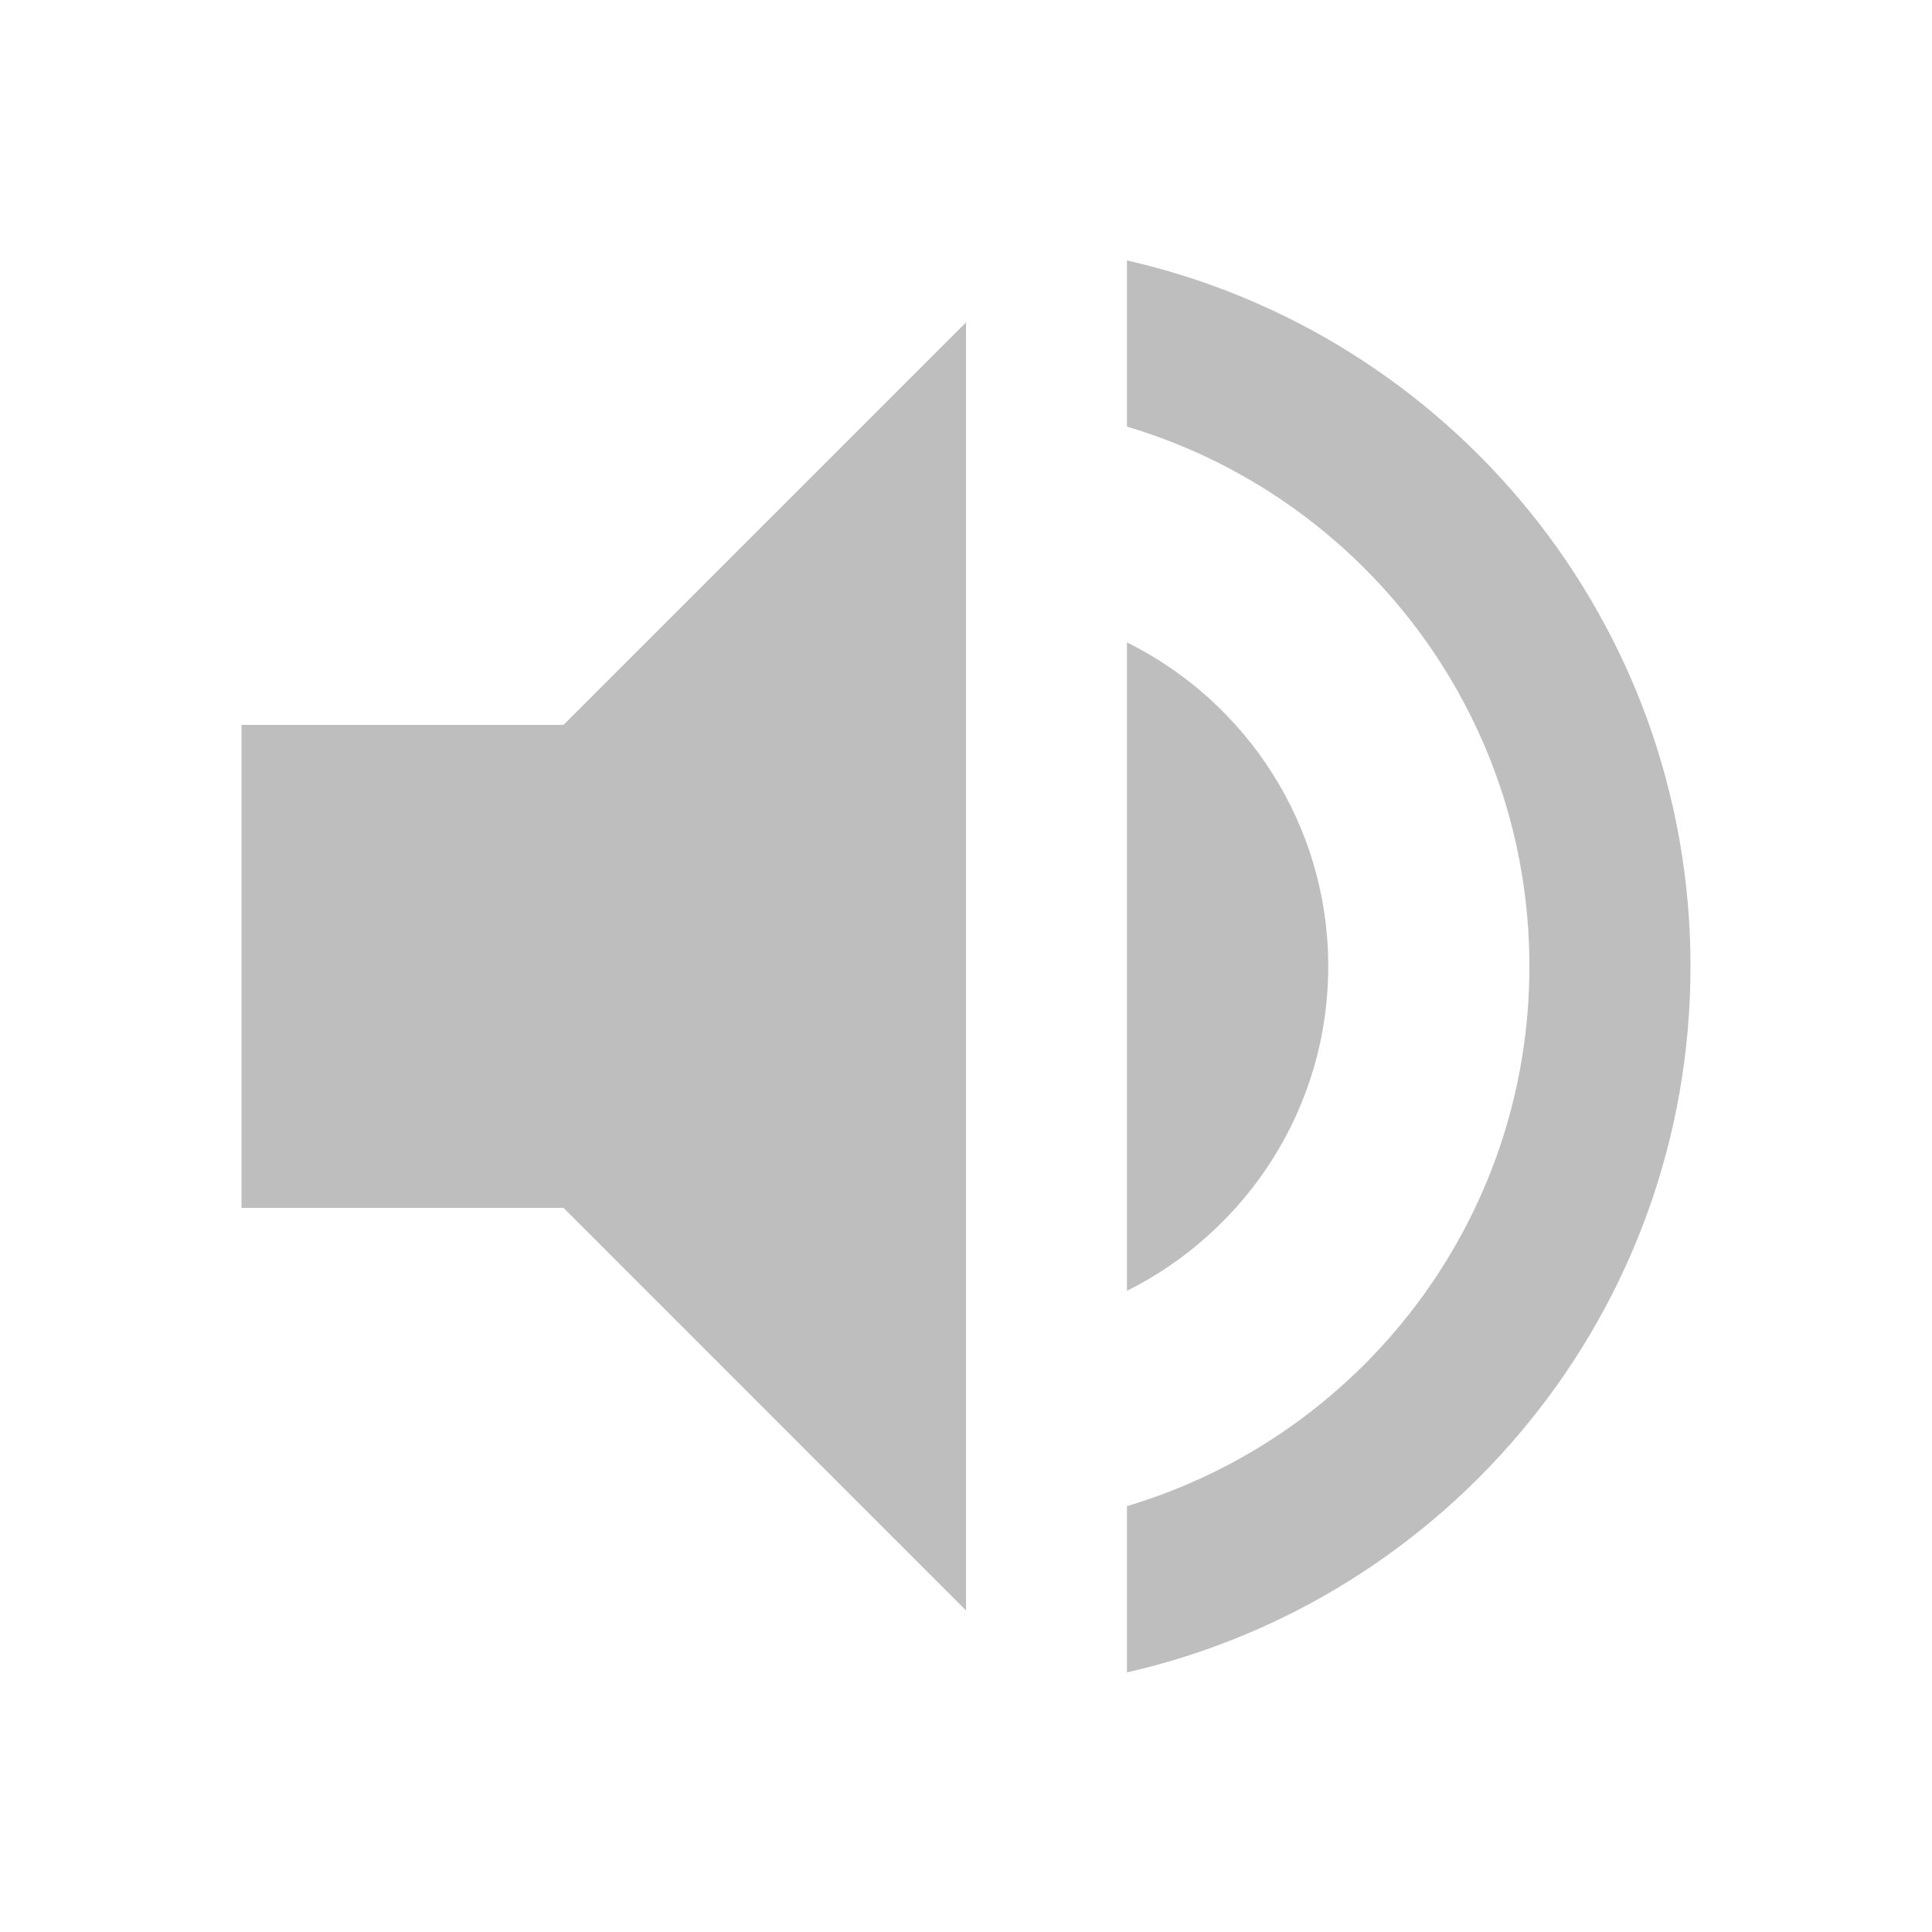
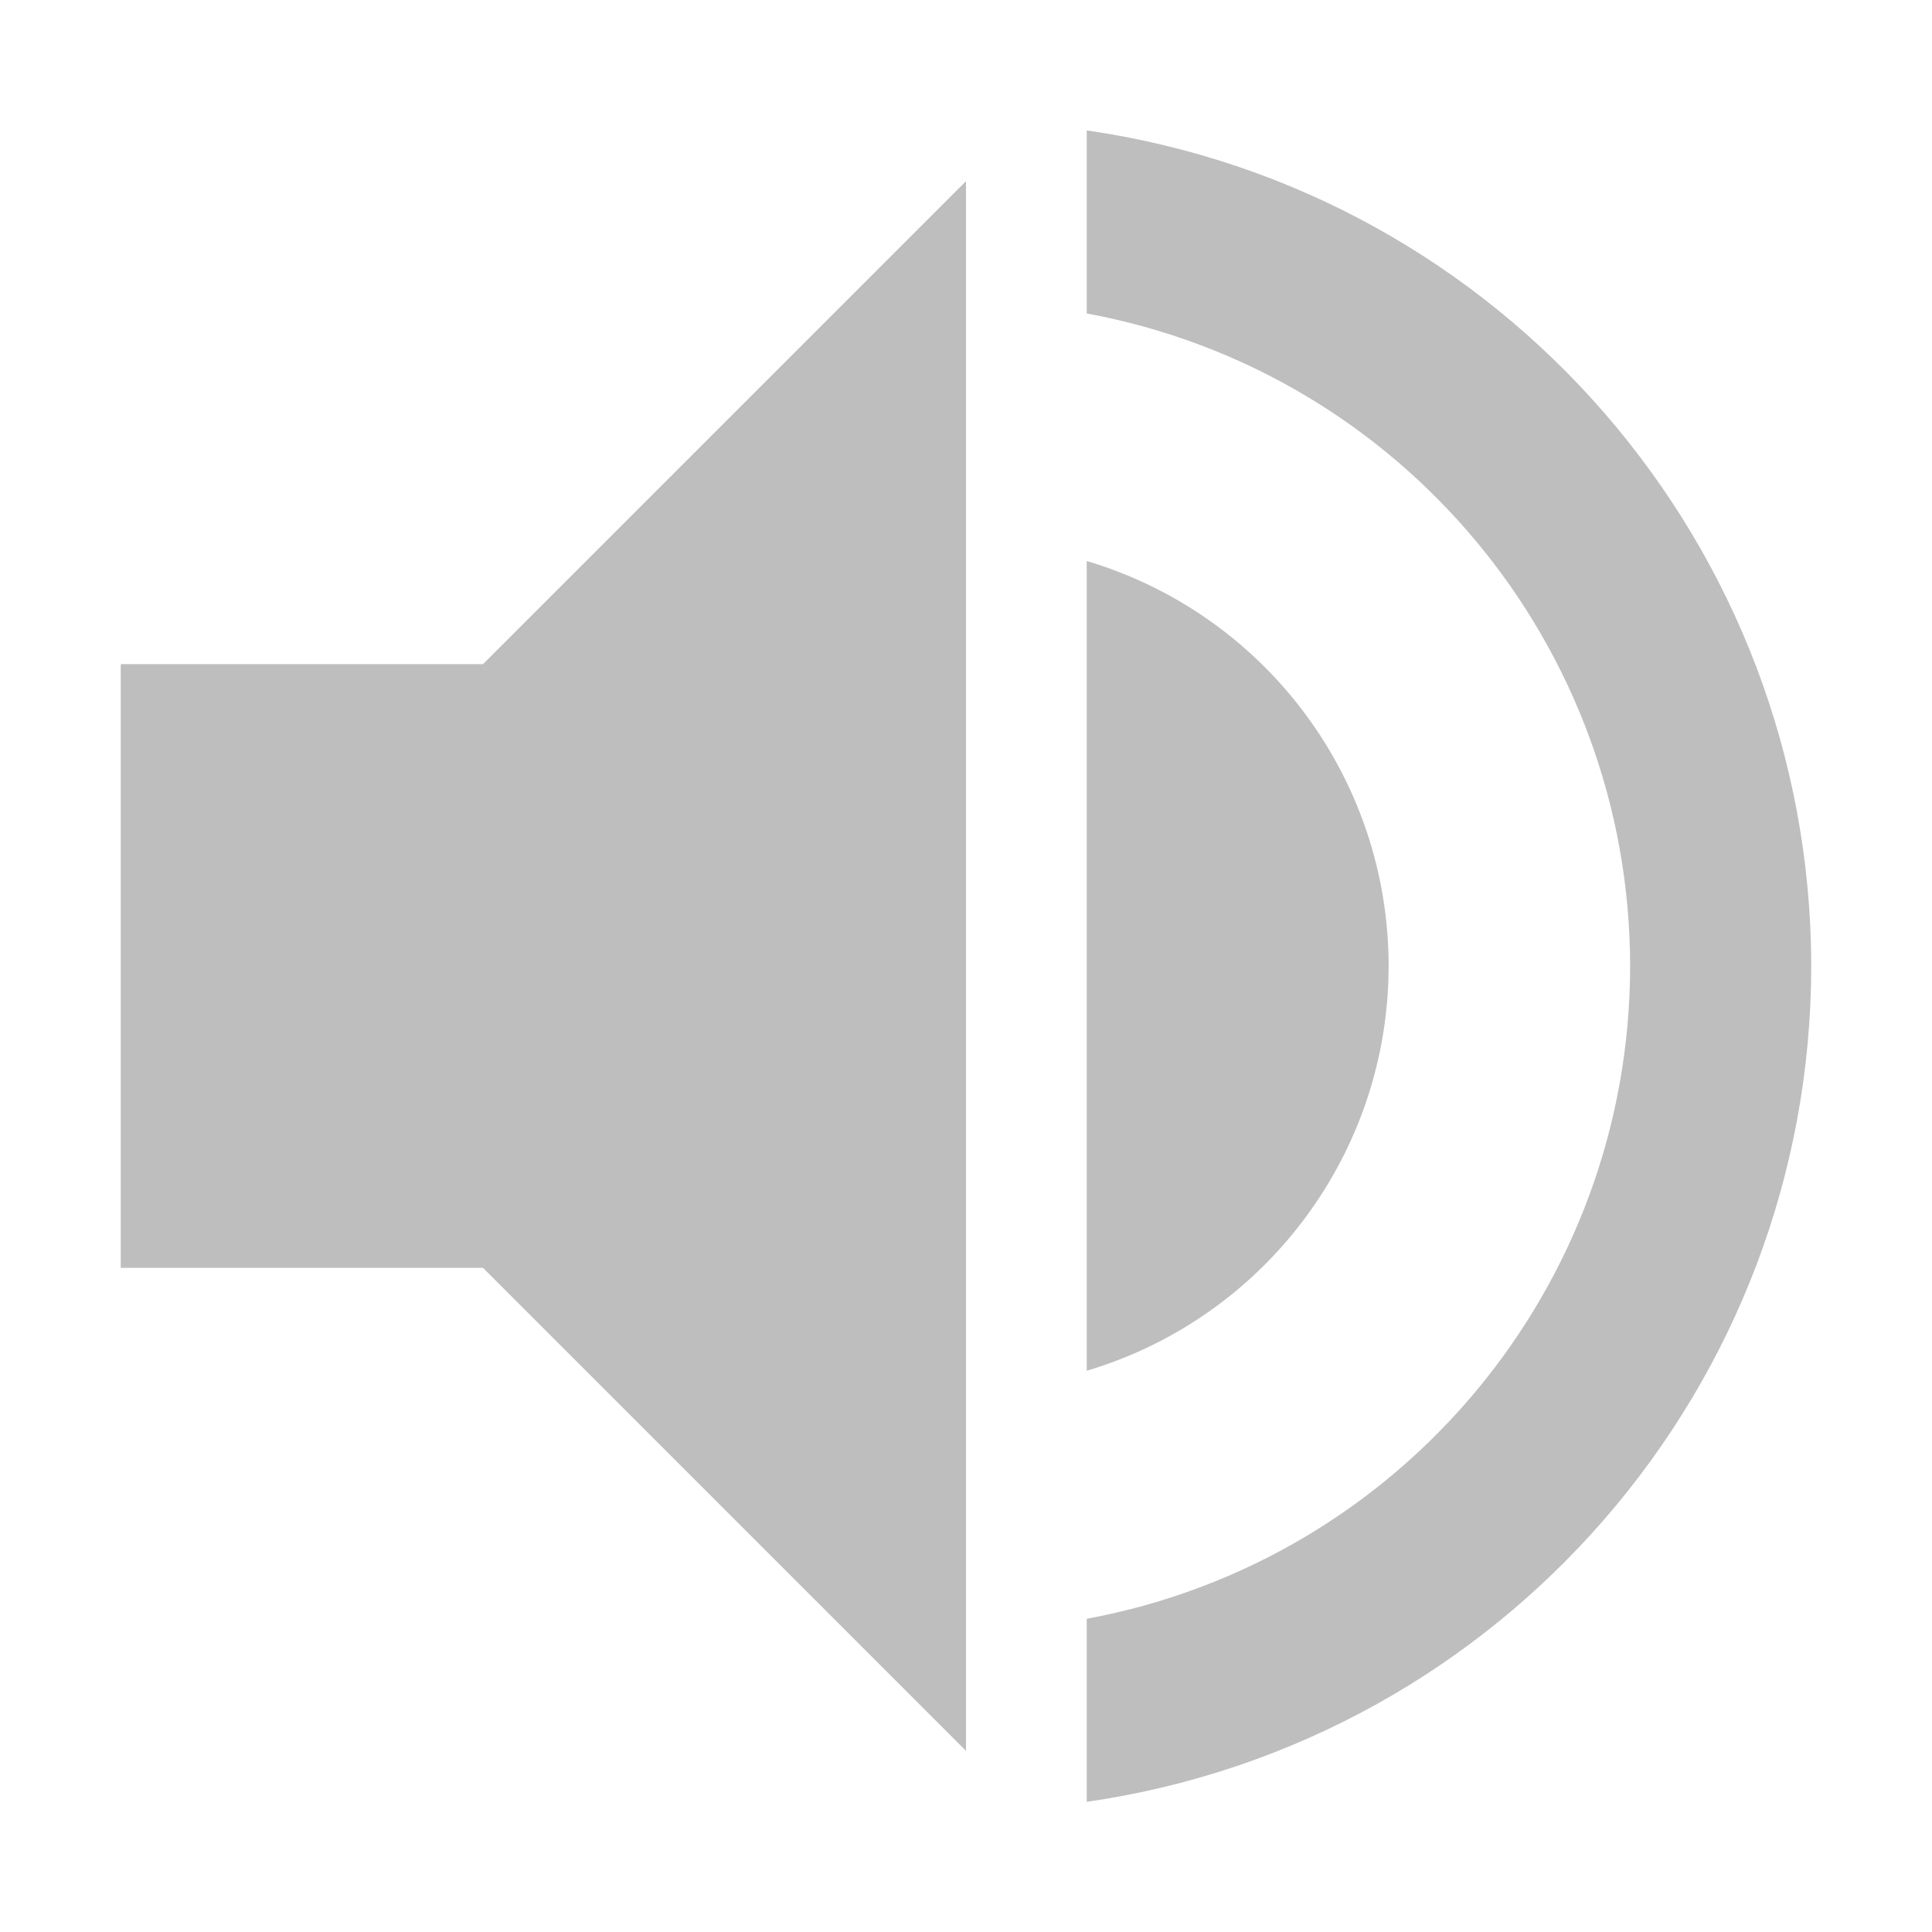
<svg xmlns="http://www.w3.org/2000/svg" width="16" height="16" viewBox="0 0 16 16" id="svg2" version="1.1">
  <defs id="defs8" />
-   <path d="m 2,6.003 0,4 2.667,0 L 8,13.337 8,2.67 4.667,6.003 2,6.003 Z m 9,2 C 11,6.827 10.32,5.81 9.333,5.32 l 0,5.37 C 10.32,10.197 11,9.18 11,8.003 Z m -1.667,-5.847 0,1.377 c 1.927,0.573 3.333,2.357 3.333,4.47 0,2.113 -1.407,3.897 -3.333,4.47 l 0,1.377 C 12.003,13.243 14,10.86 14,8.003 14,5.147 12.003,2.763 9.333,2.157 Z" id="path4" style="fill:#bebebe;fill-opacity:1" />
+   <path style="fill:#bebebe;fill-opacity:1;fill-rule:evenodd;stroke:none;stroke-width:1px;stroke-linecap:butt;stroke-linejoin:miter;stroke-opacity:1" d="m 8,13.5 0,-12 -4,4 c 0,0 -3,0 -3,0 l 0,5 3,0 4,4 0,-1" id="path4138" />
+   <path style="opacity:1;fill:#bebebe;fill-opacity:1;stroke:none;stroke-width:2;stroke-linecap:round;stroke-linejoin:round;stroke-miterlimit:4;stroke-dasharray:none;stroke-opacity:1" d="M 9 1.08 L 9 2.596 A 5.5 5.5 0 0 1 13.5 8 A 5.5 5.5 0 0 1 9 13.406 L 9 14.922 A 7 7 0 0 0 15 8 A 7 7 0 0 0 9 1.08 z " id="path4140" />
+   <path style="opacity:1;fill:#bebebe;fill-opacity:1;stroke:none;stroke-width:2;stroke-linecap:round;stroke-linejoin:round;stroke-miterlimit:4;stroke-dasharray:none;stroke-opacity:1" d="M 9 4.646 L 9 11.352 A 3.5 3.5 0 0 0 11.5 8 A 3.5 3.5 0 0 0 9 4.646 z " id="path4149" />
</svg>
